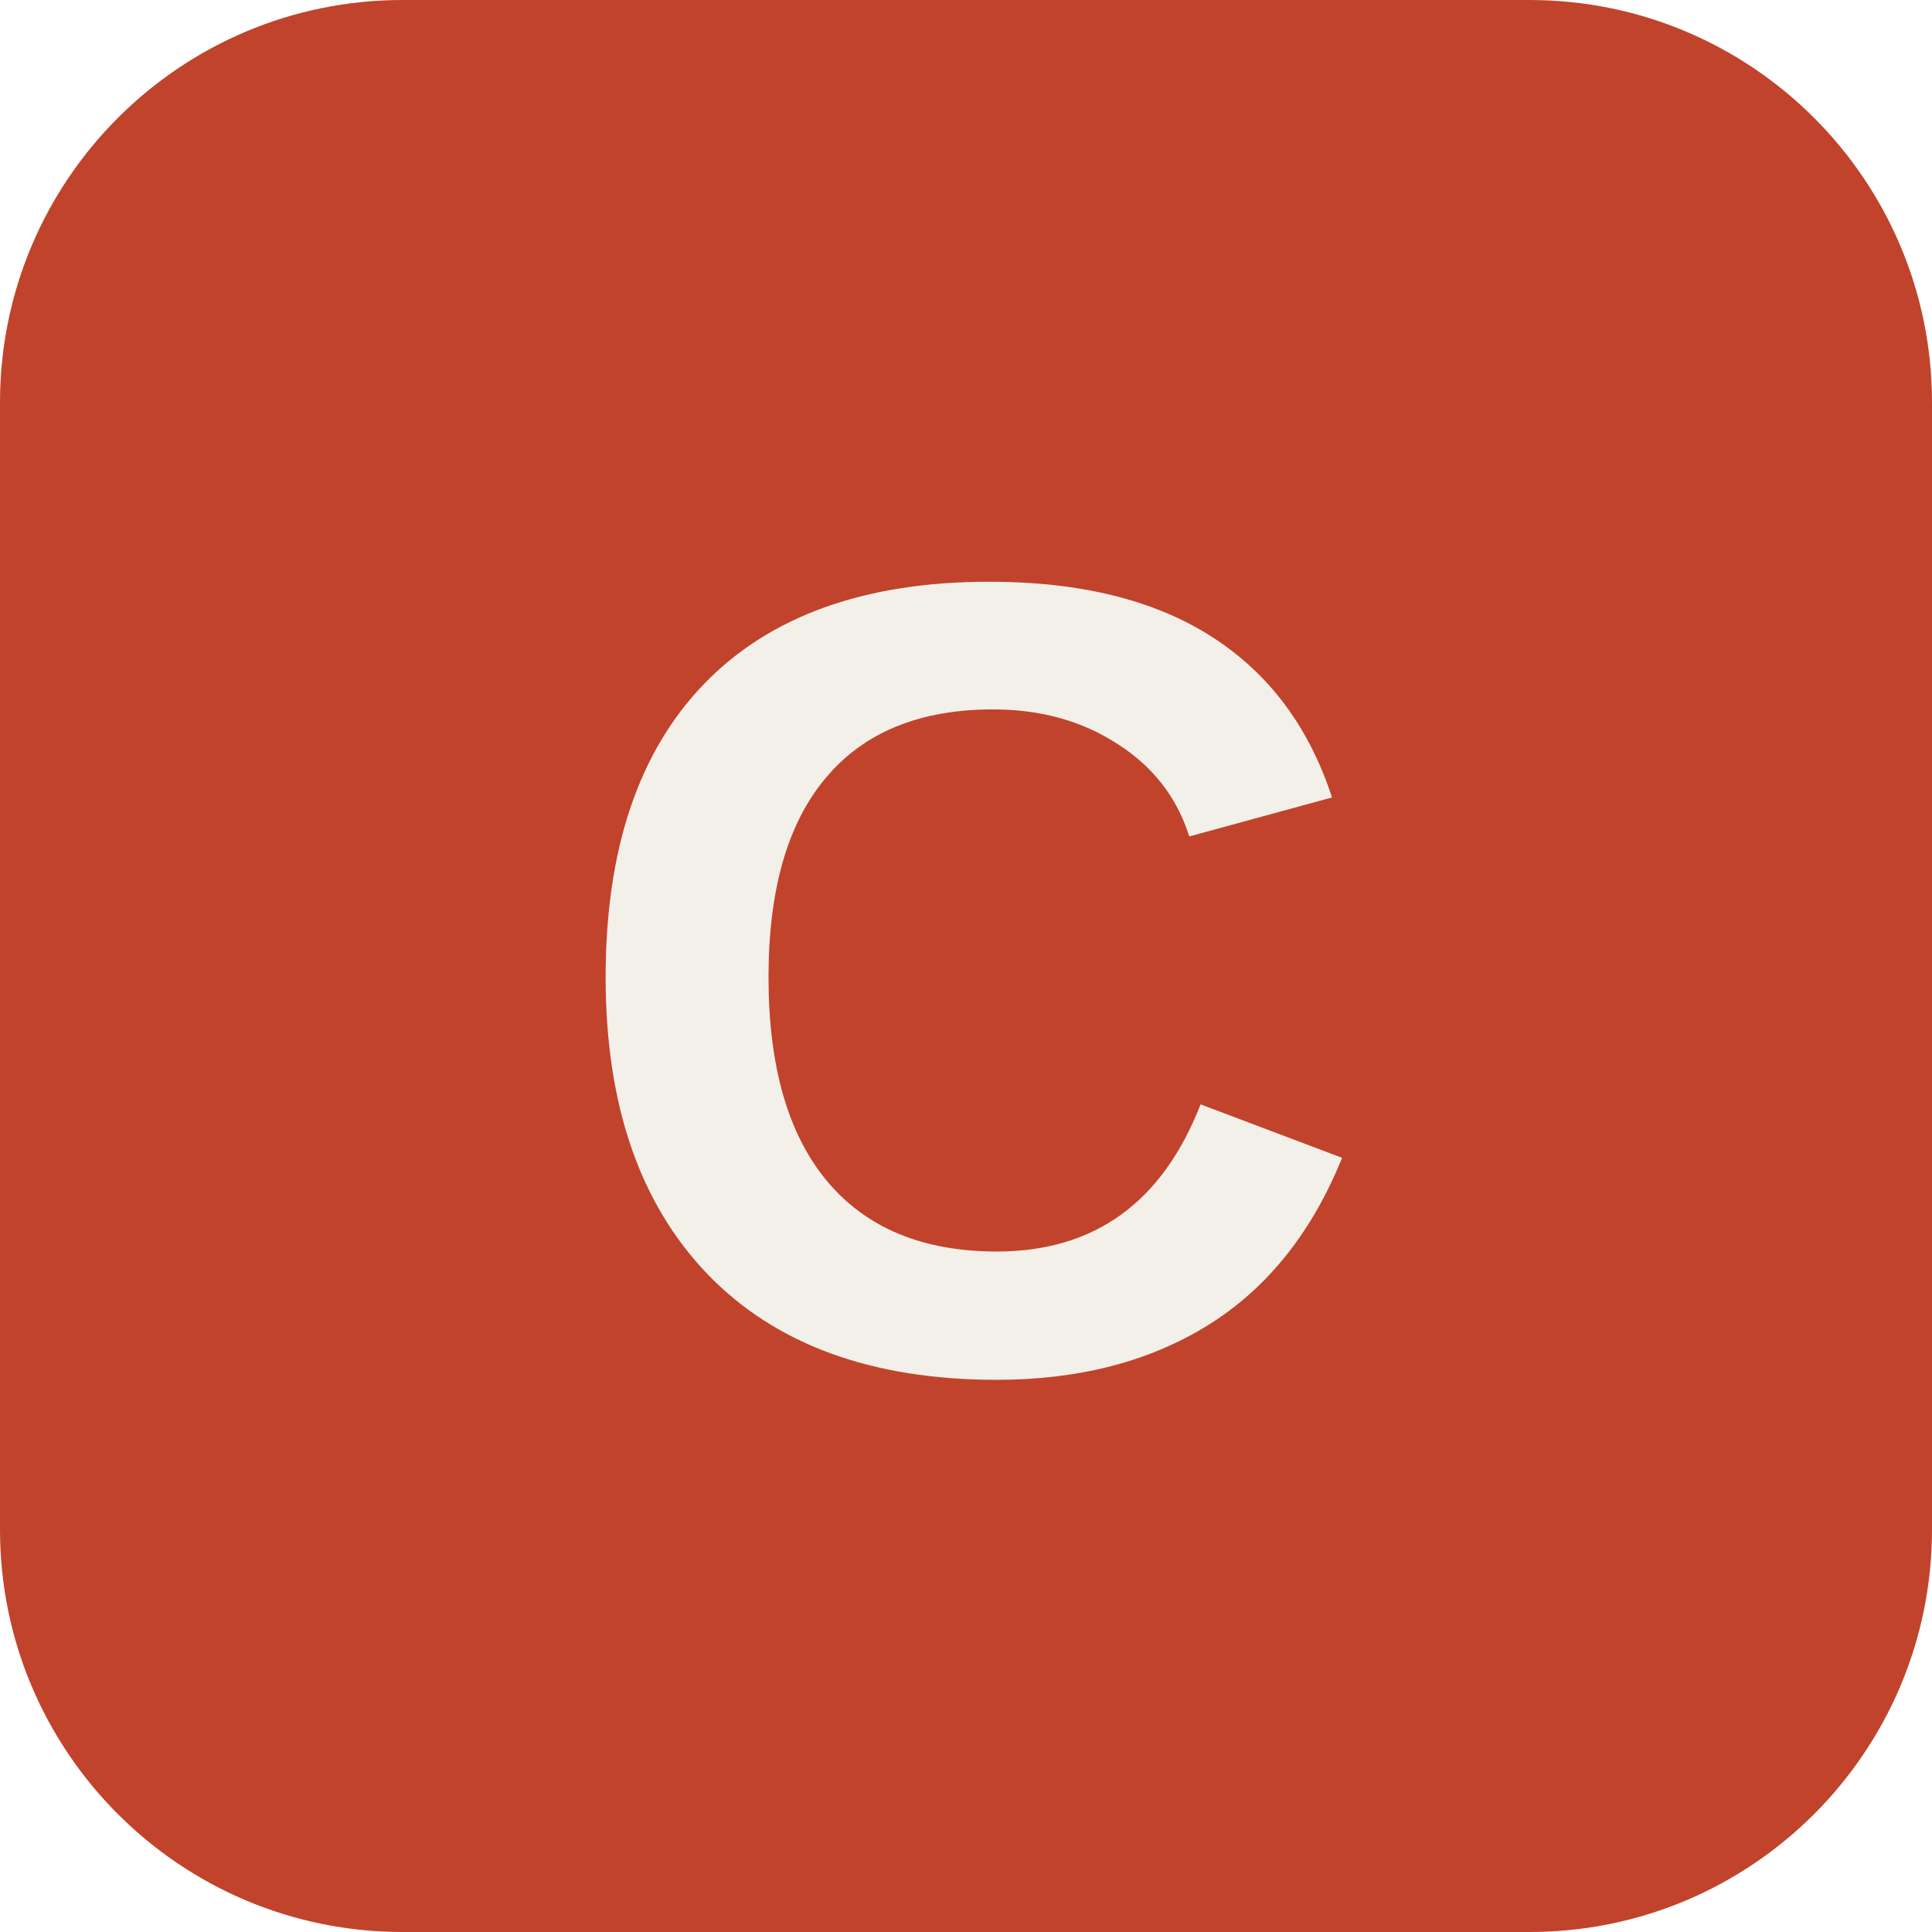
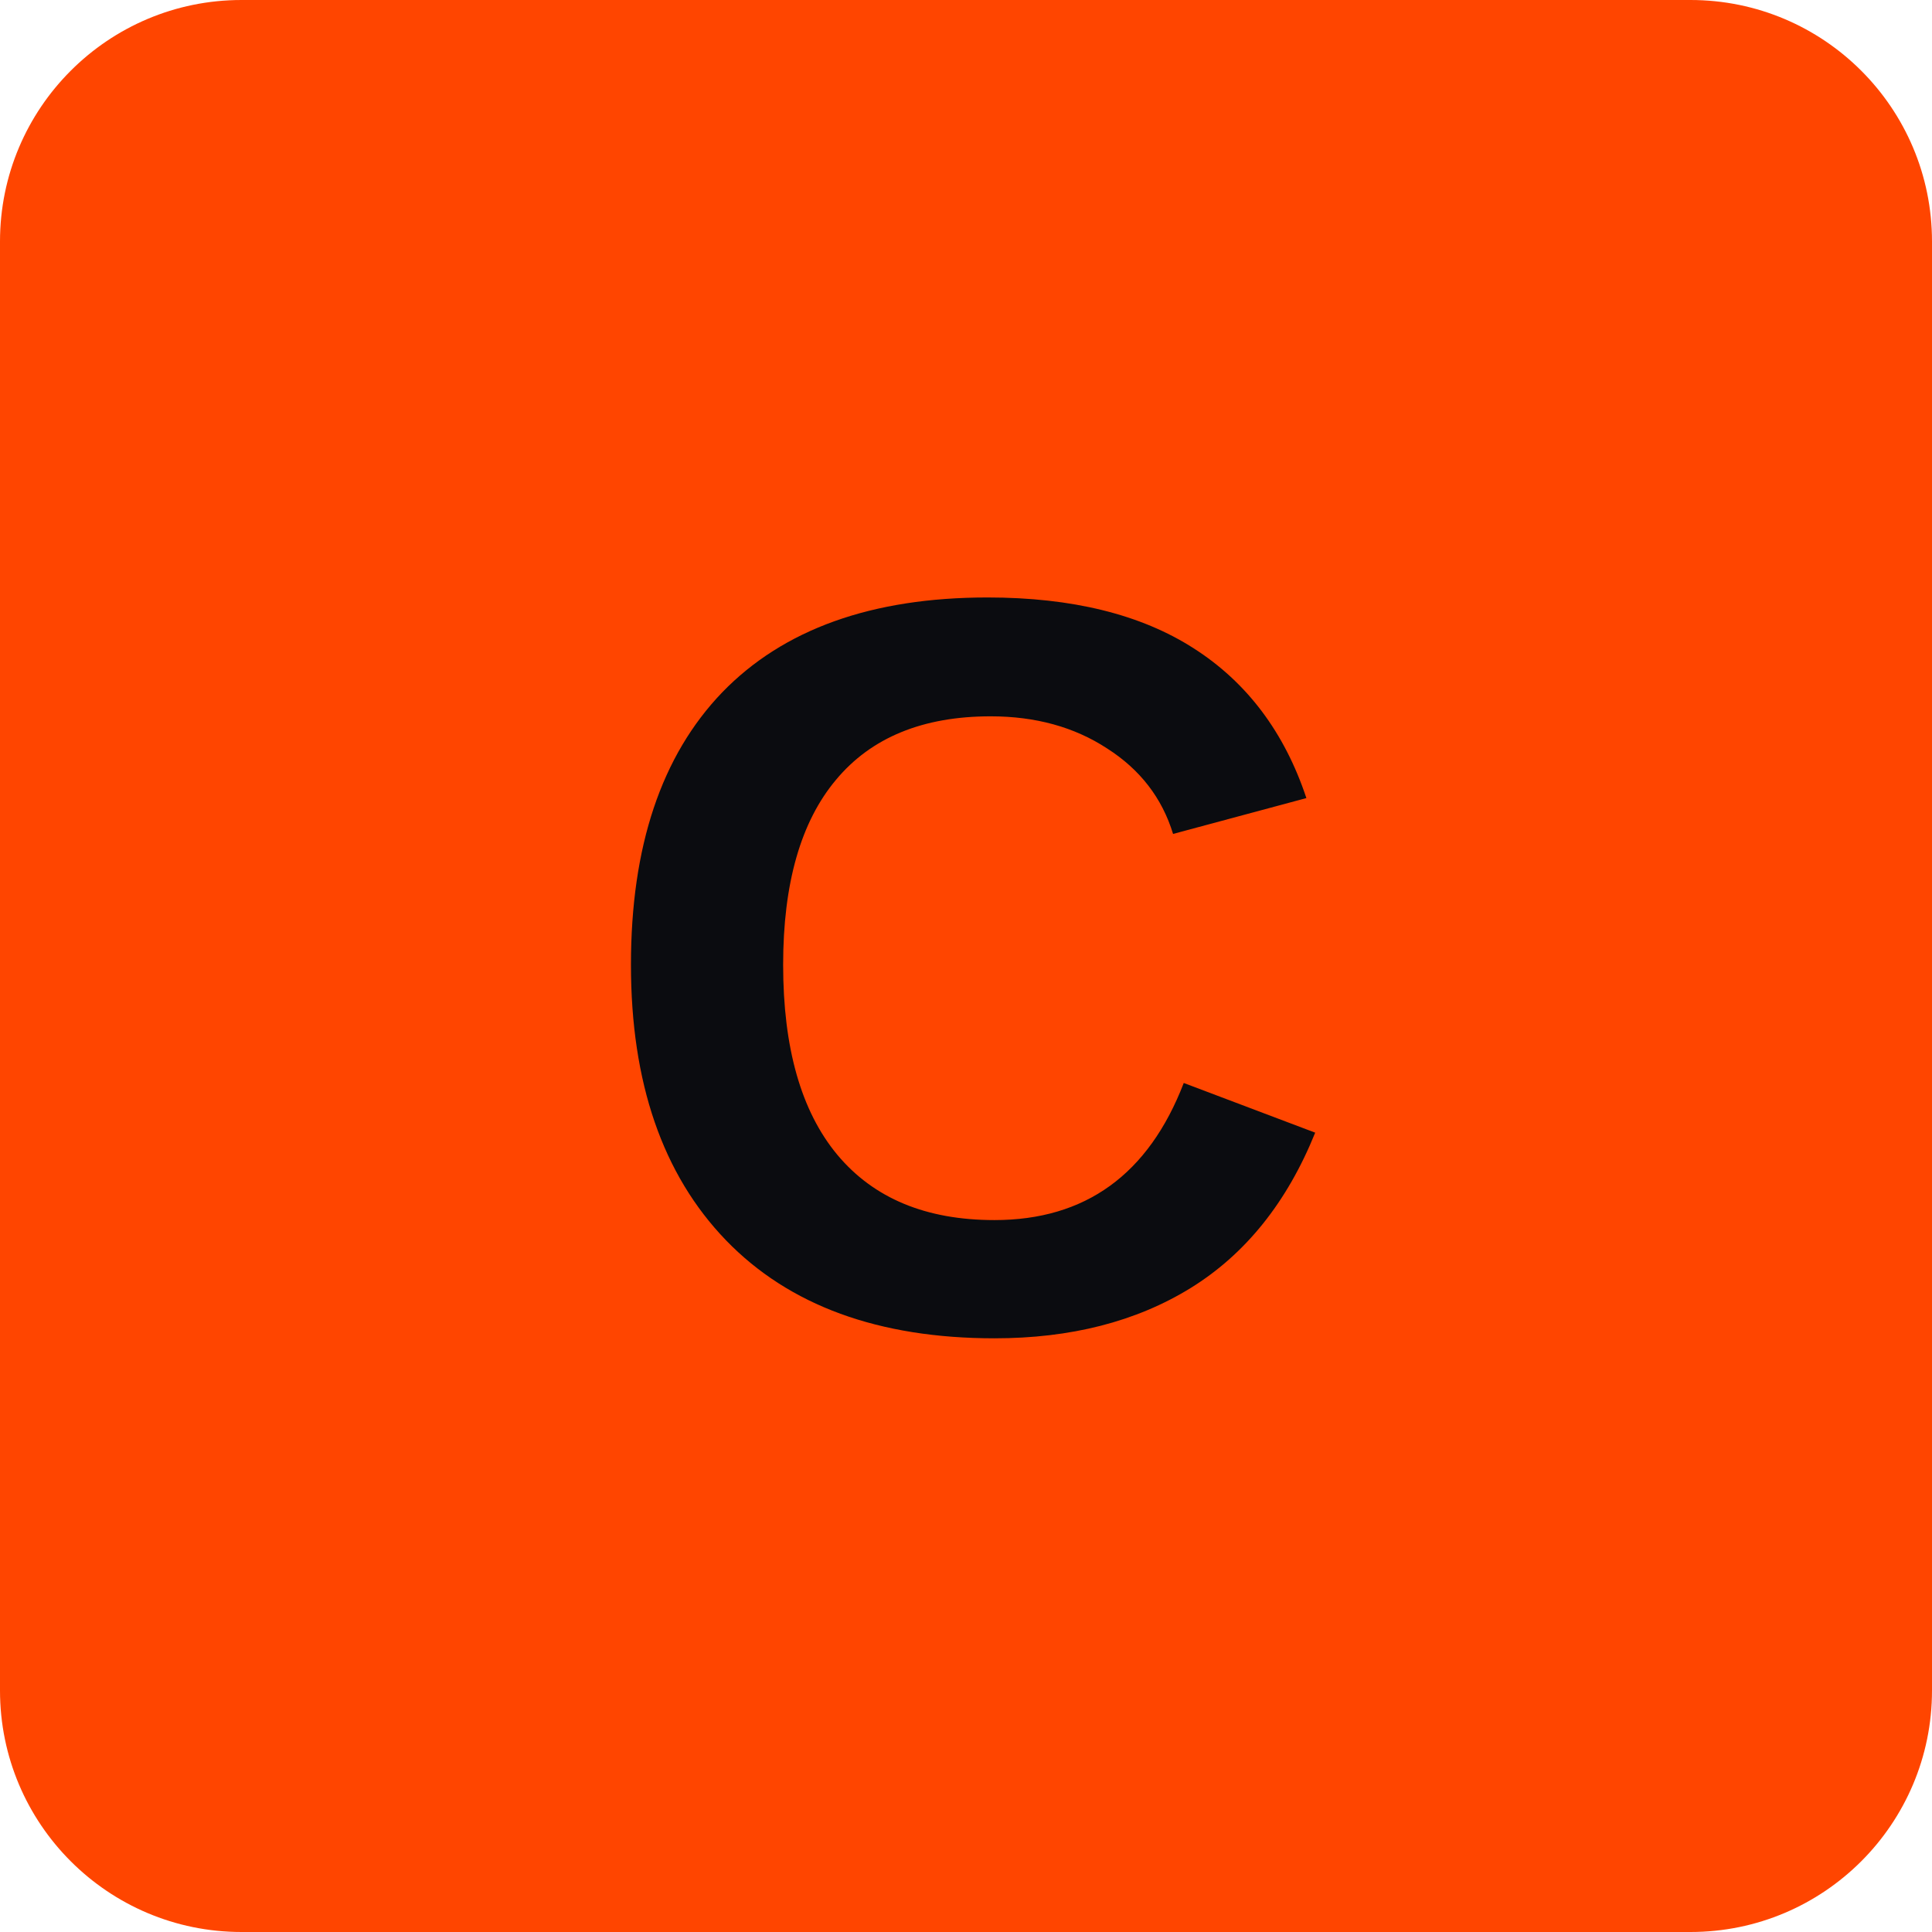
<svg xmlns="http://www.w3.org/2000/svg" viewBox="0 0 48 48">
-   <rect width="48" height="48" rx="10" fill="#c1432b" />
-   <text x="24" y="34" text-anchor="middle" font-family="'Big Shoulders Display', Arial, sans-serif" font-weight="700" font-size="28" fill="#f3f0ea">C</text>
+   <rect width="48" height="48" rx="6" fill="#ff4500" />
+   <text x="24" y="33" text-anchor="middle" font-family="Arial, Helvetica, sans-serif" font-weight="800" font-size="26" fill="#0b0c10">C</text>
</svg>
